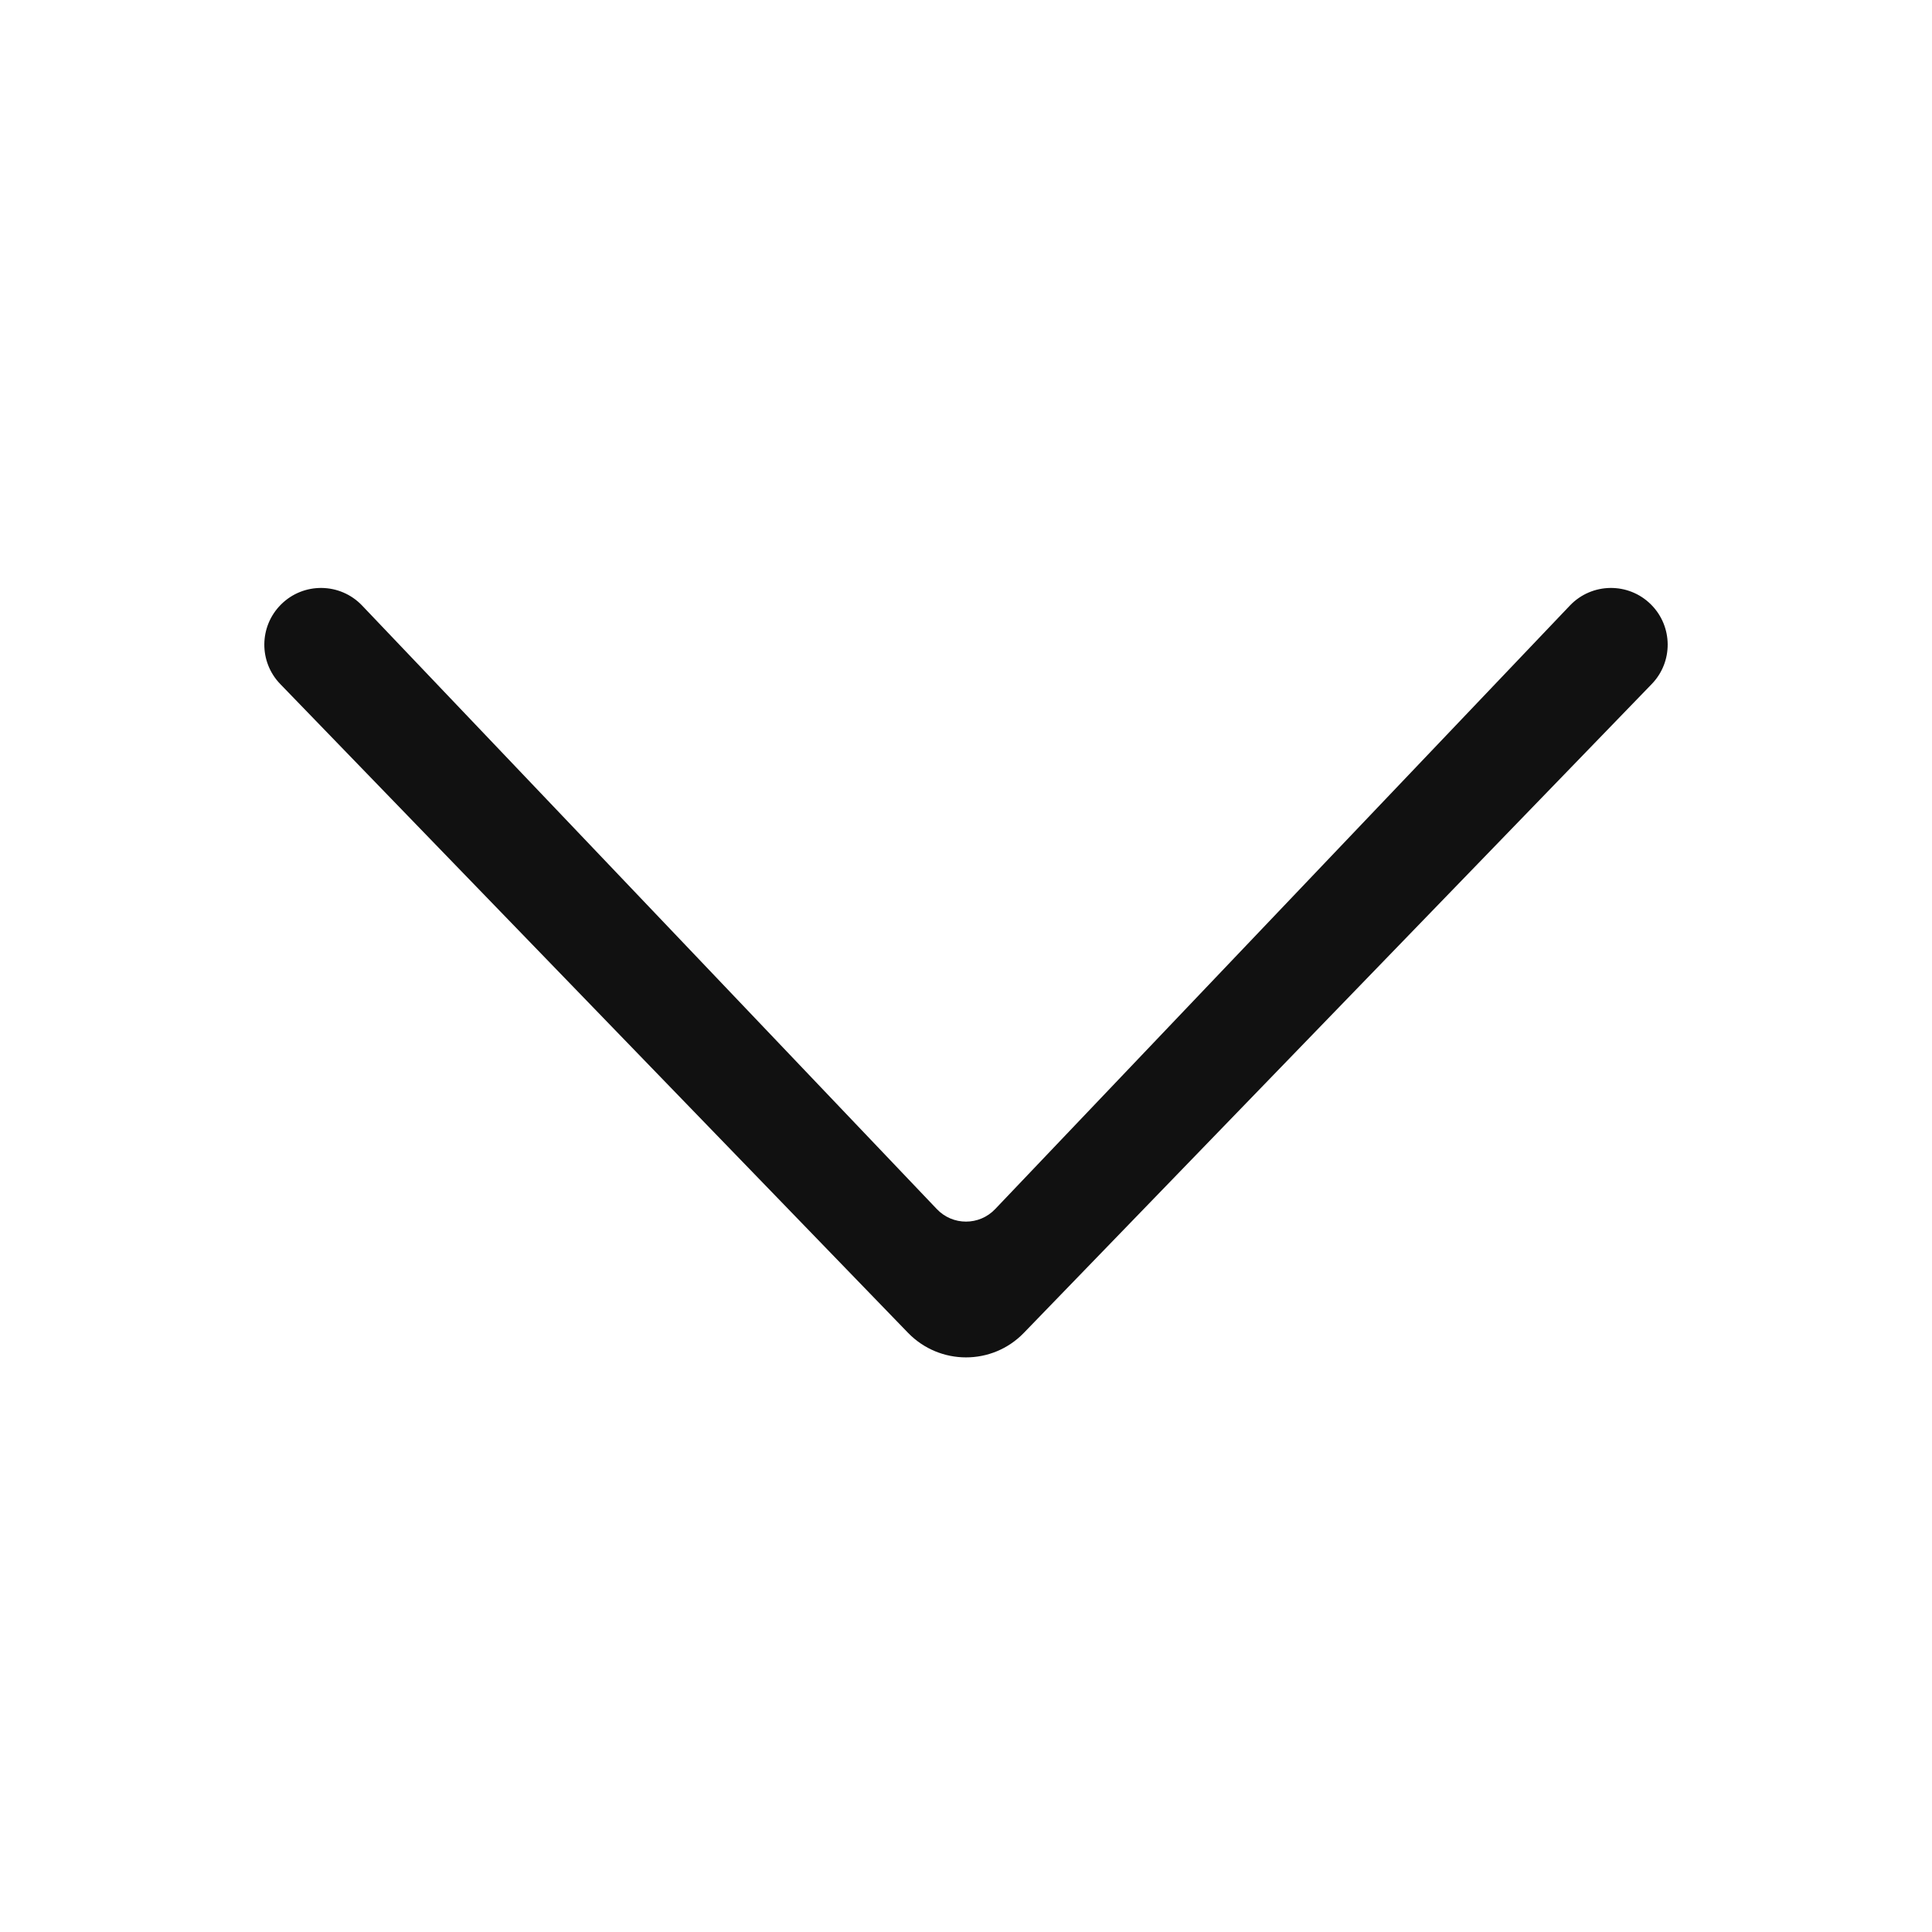
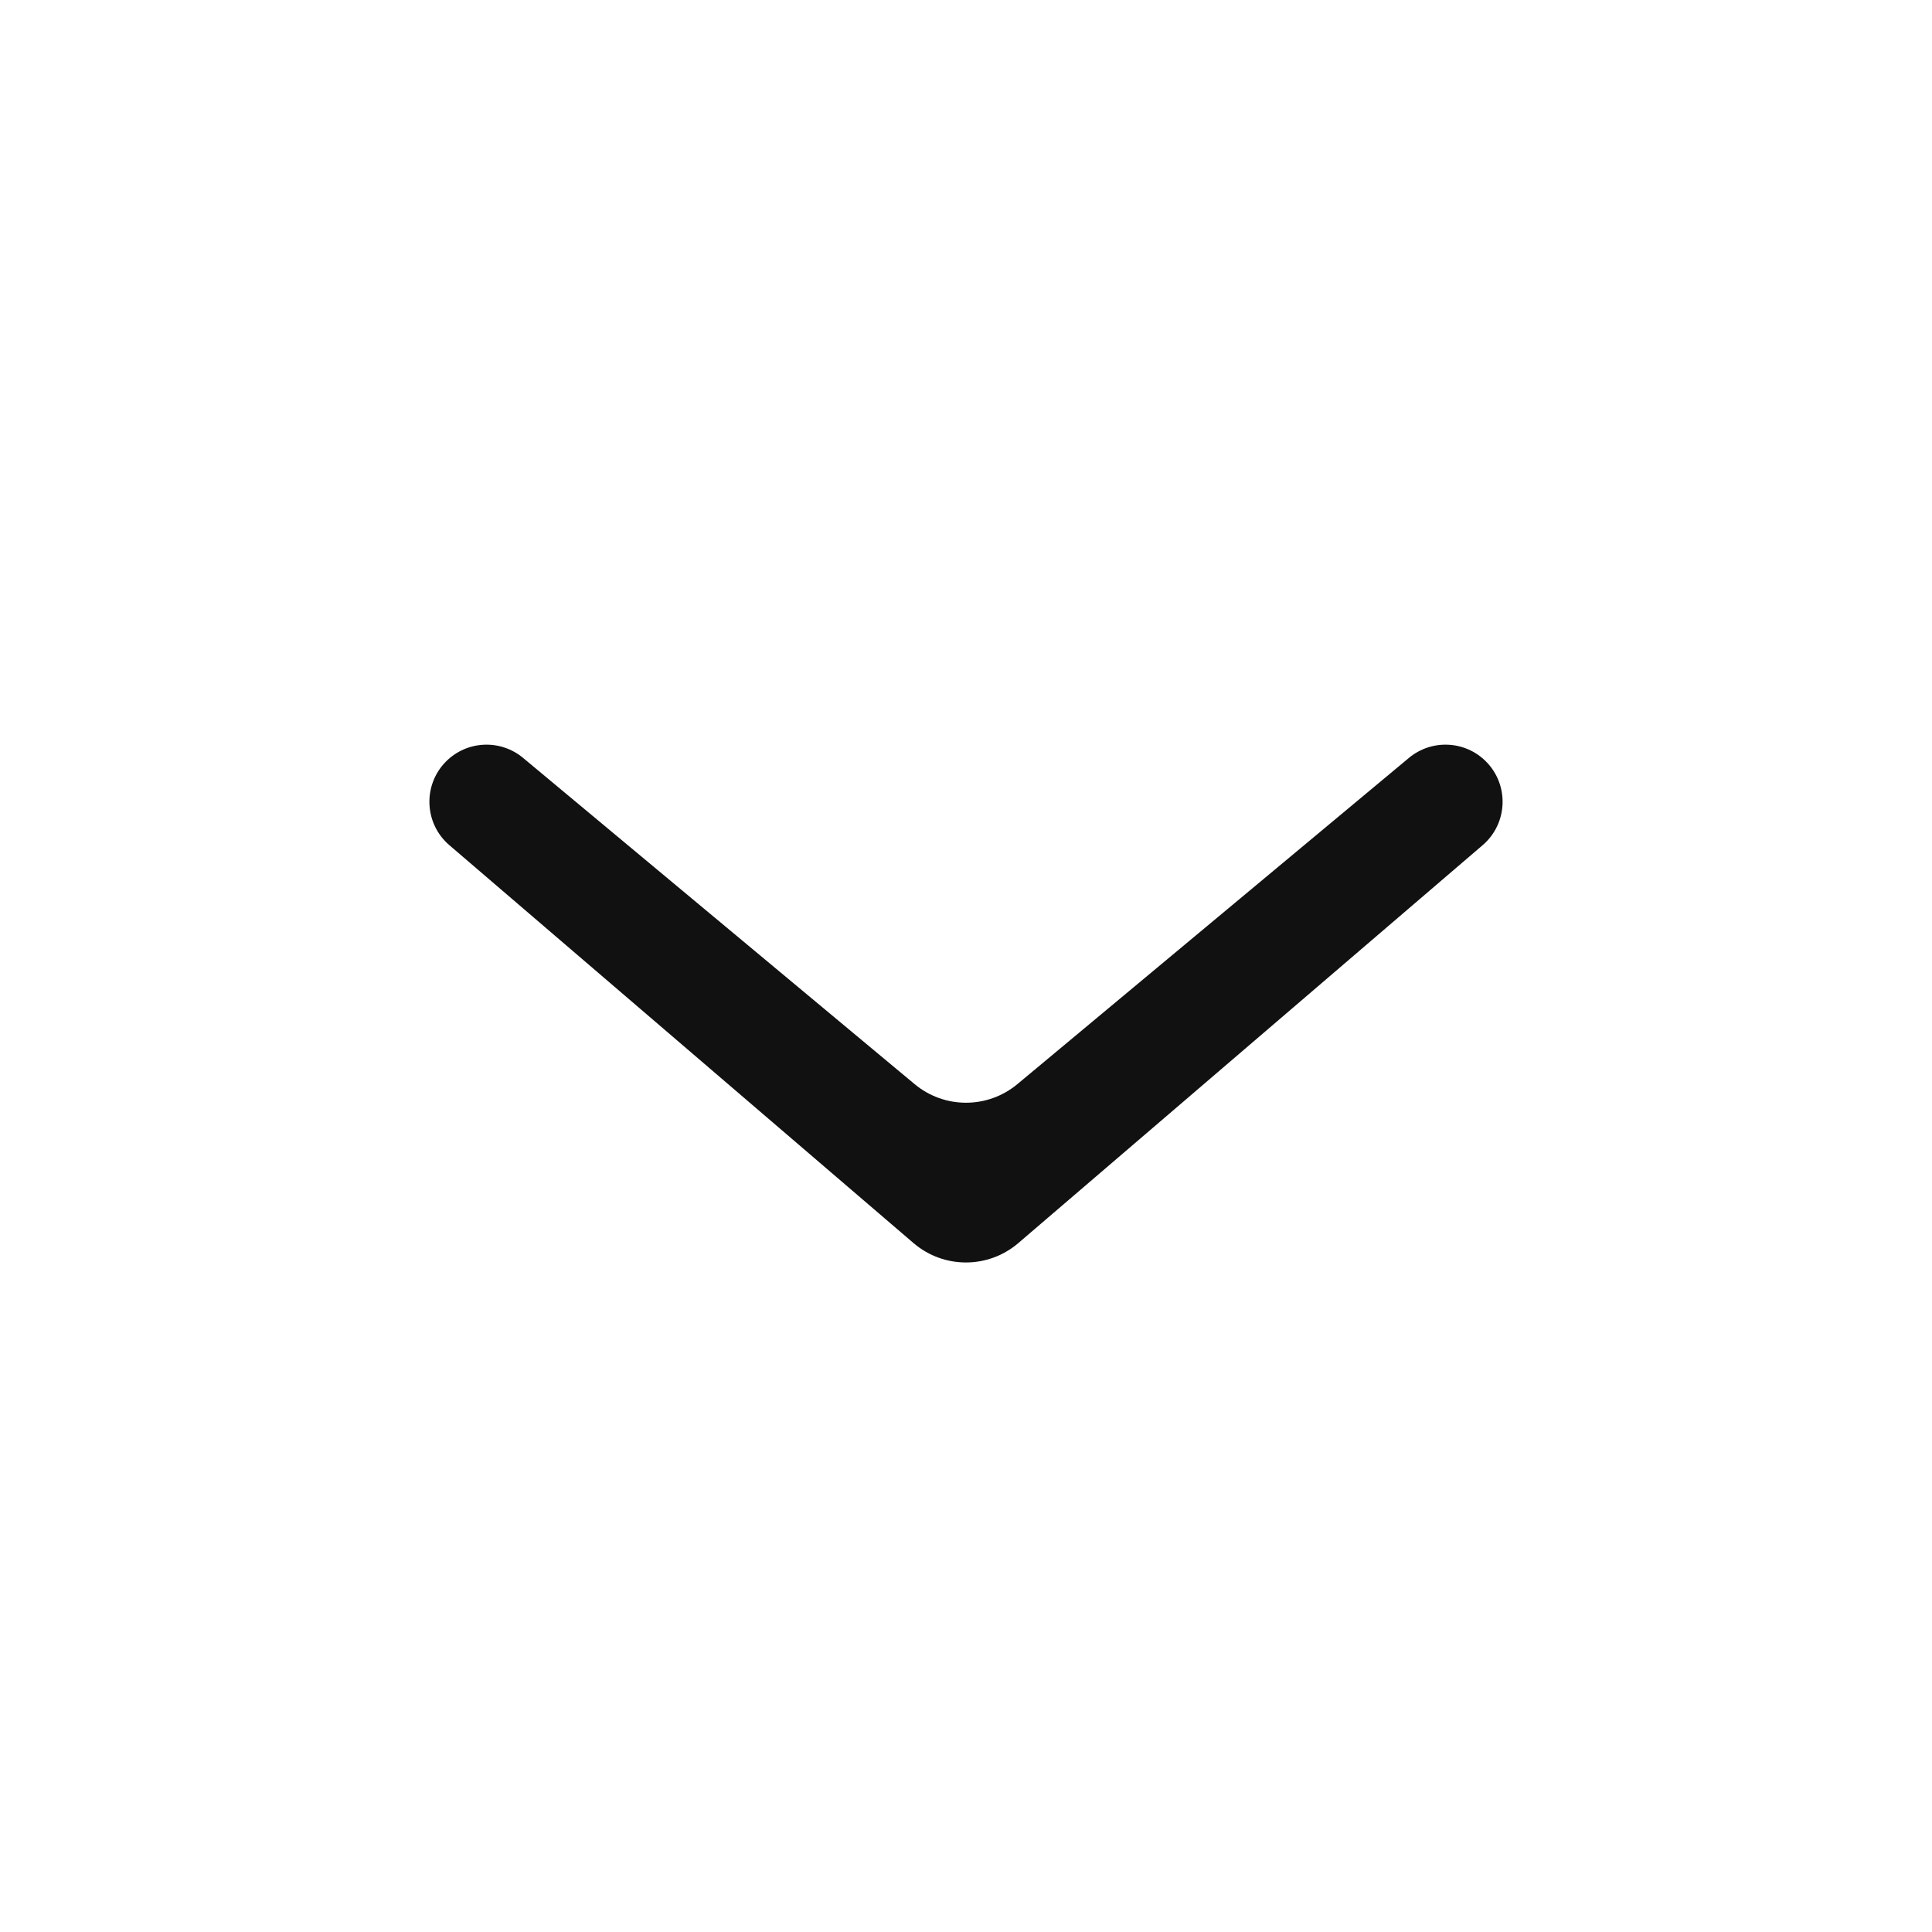
<svg xmlns="http://www.w3.org/2000/svg" width="24" height="24" viewBox="0 0 24 24" fill="none">
-   <path d="M4.498 7.522C4.225 7.236 3.77 7.23 3.49 7.51V7.51C3.218 7.782 3.214 8.222 3.482 8.498L11.28 16.557C11.674 16.963 12.325 16.964 12.718 16.558L20.518 8.498C20.786 8.222 20.782 7.782 20.51 7.51V7.51C20.23 7.23 19.775 7.236 19.502 7.522L12.362 15.02C12.165 15.227 11.835 15.227 11.638 15.02L4.498 7.522Z" fill="#111111" />
+   <path d="M6.498 9.415C6.216 9.18 5.801 9.199 5.542 9.458V9.458C5.25 9.75 5.268 10.23 5.582 10.499L11.348 15.442C11.723 15.763 12.275 15.763 12.65 15.442L18.418 10.499C18.732 10.23 18.75 9.75 18.458 9.458V9.458C18.199 9.199 17.784 9.18 17.502 9.415L12.64 13.466C12.269 13.776 11.731 13.776 11.36 13.466L6.498 9.415Z" fill="#111111" />
</svg>
